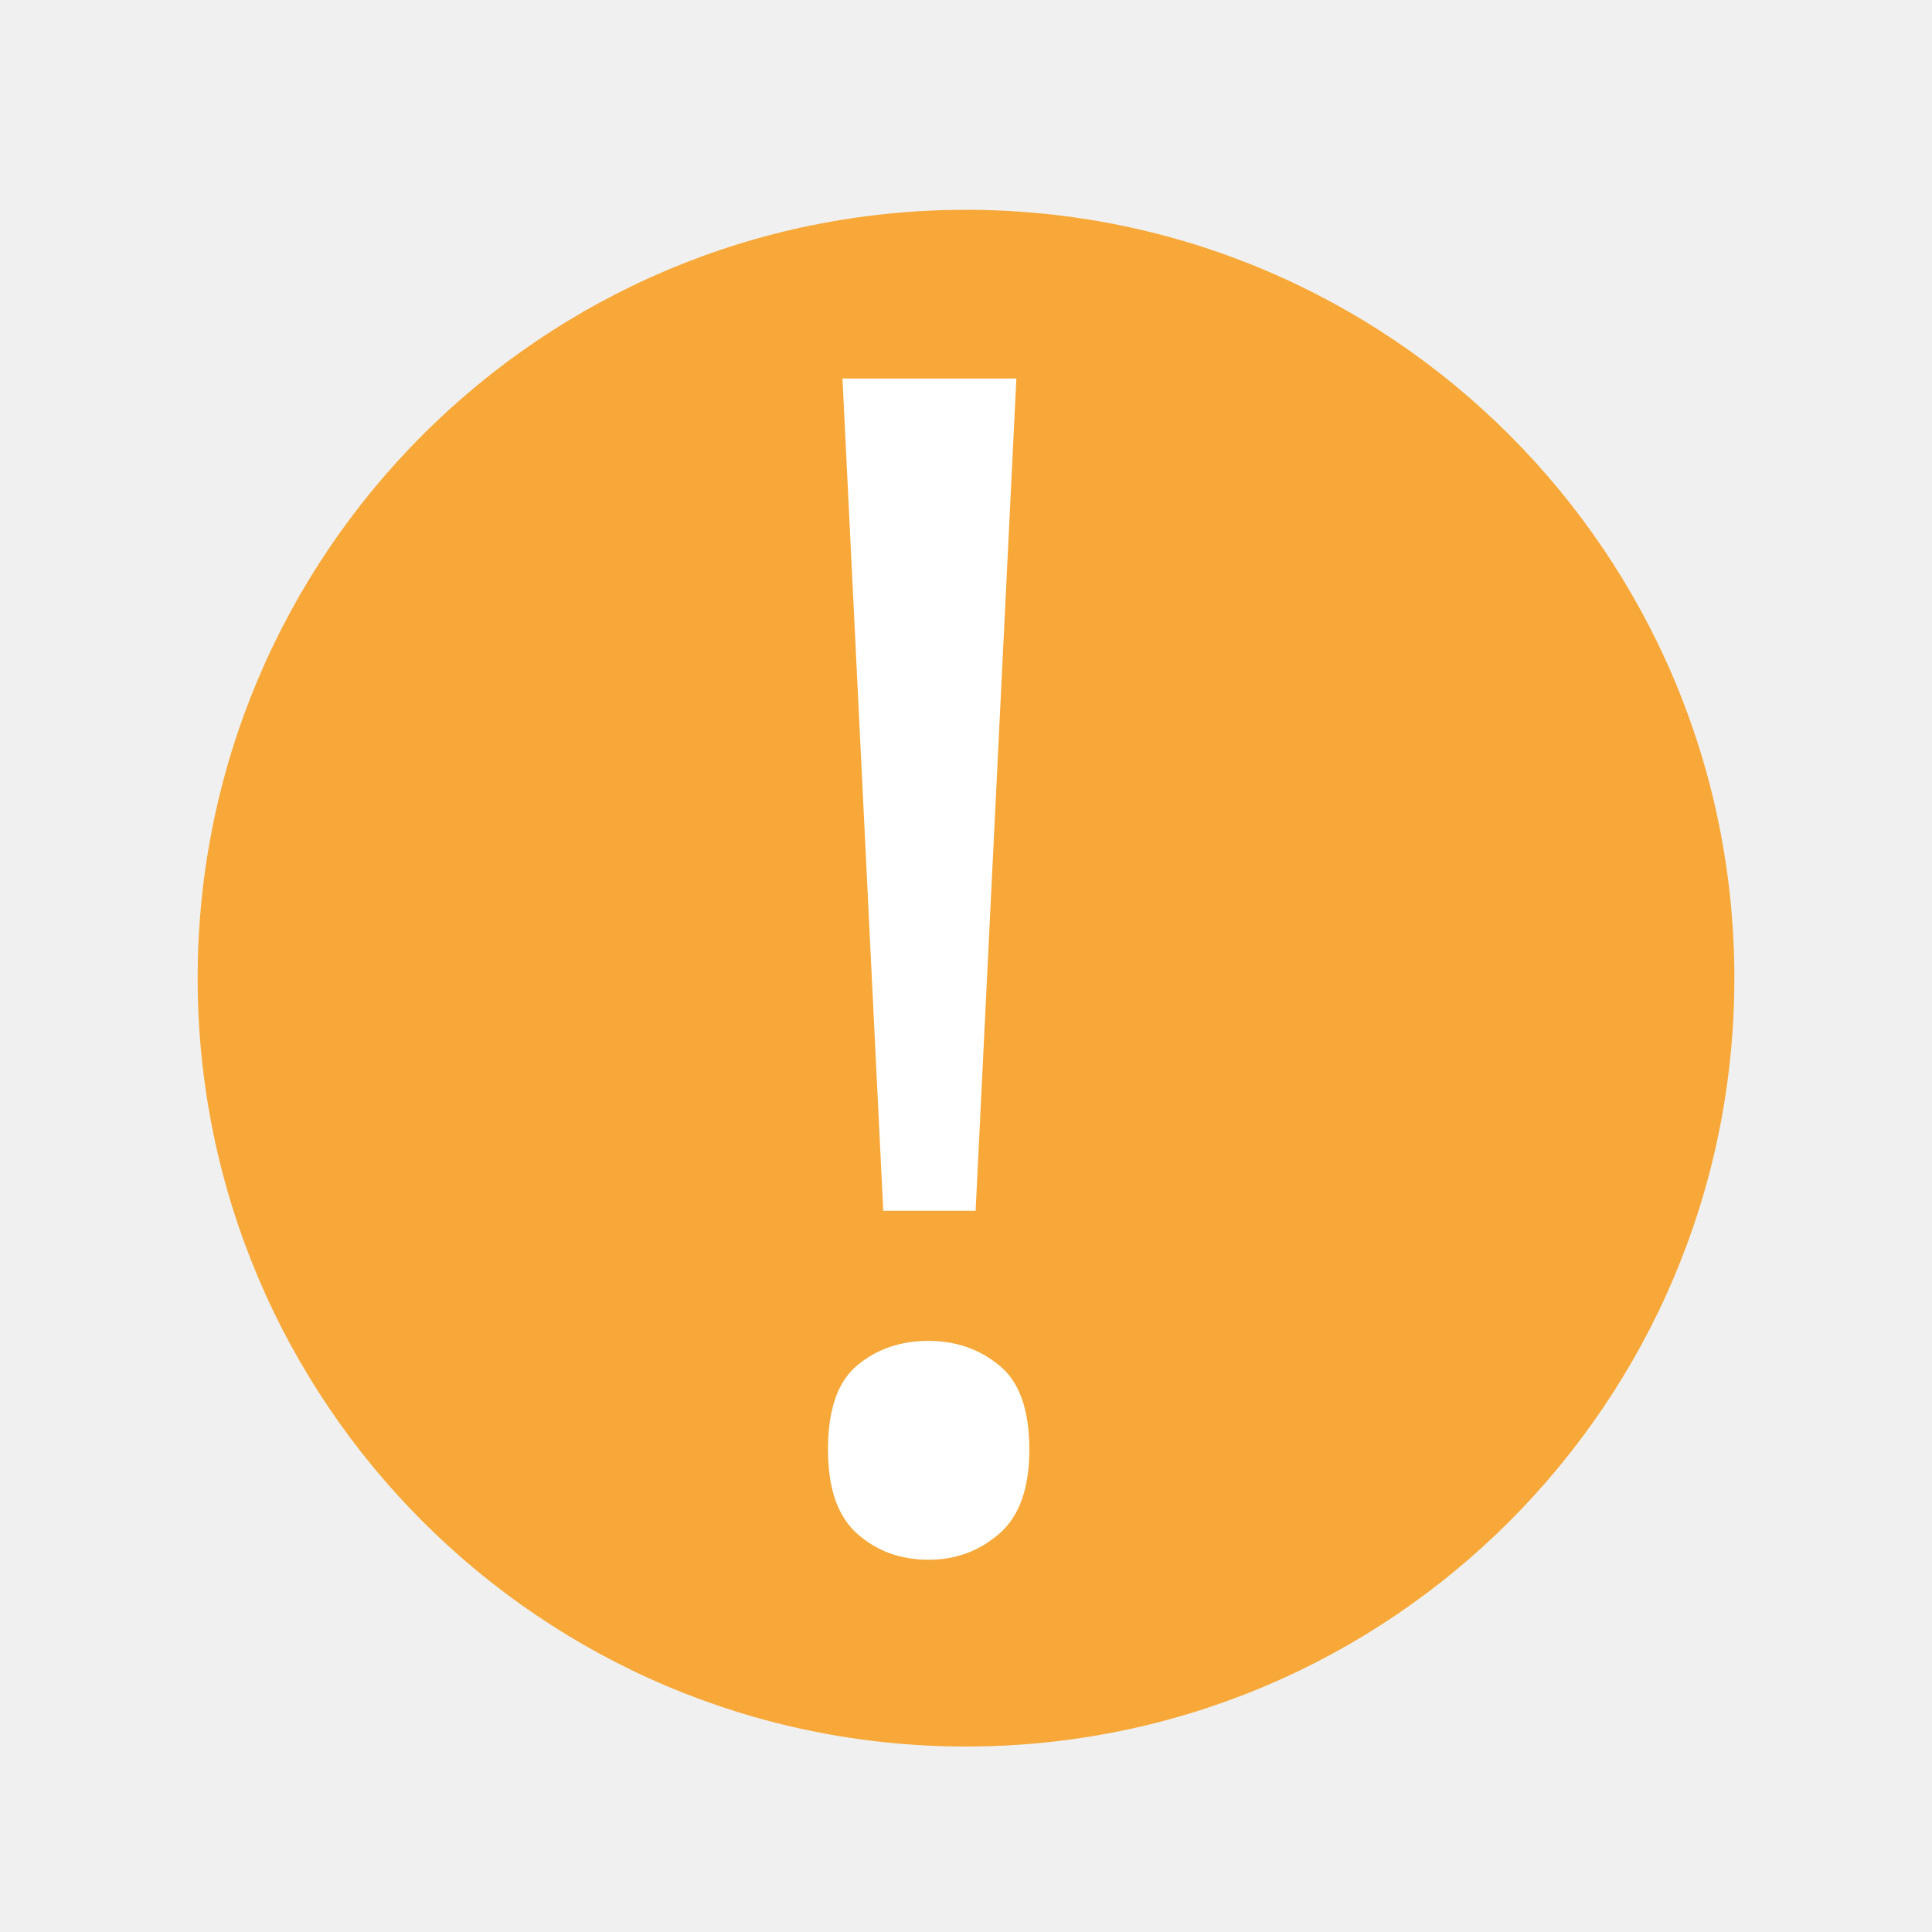
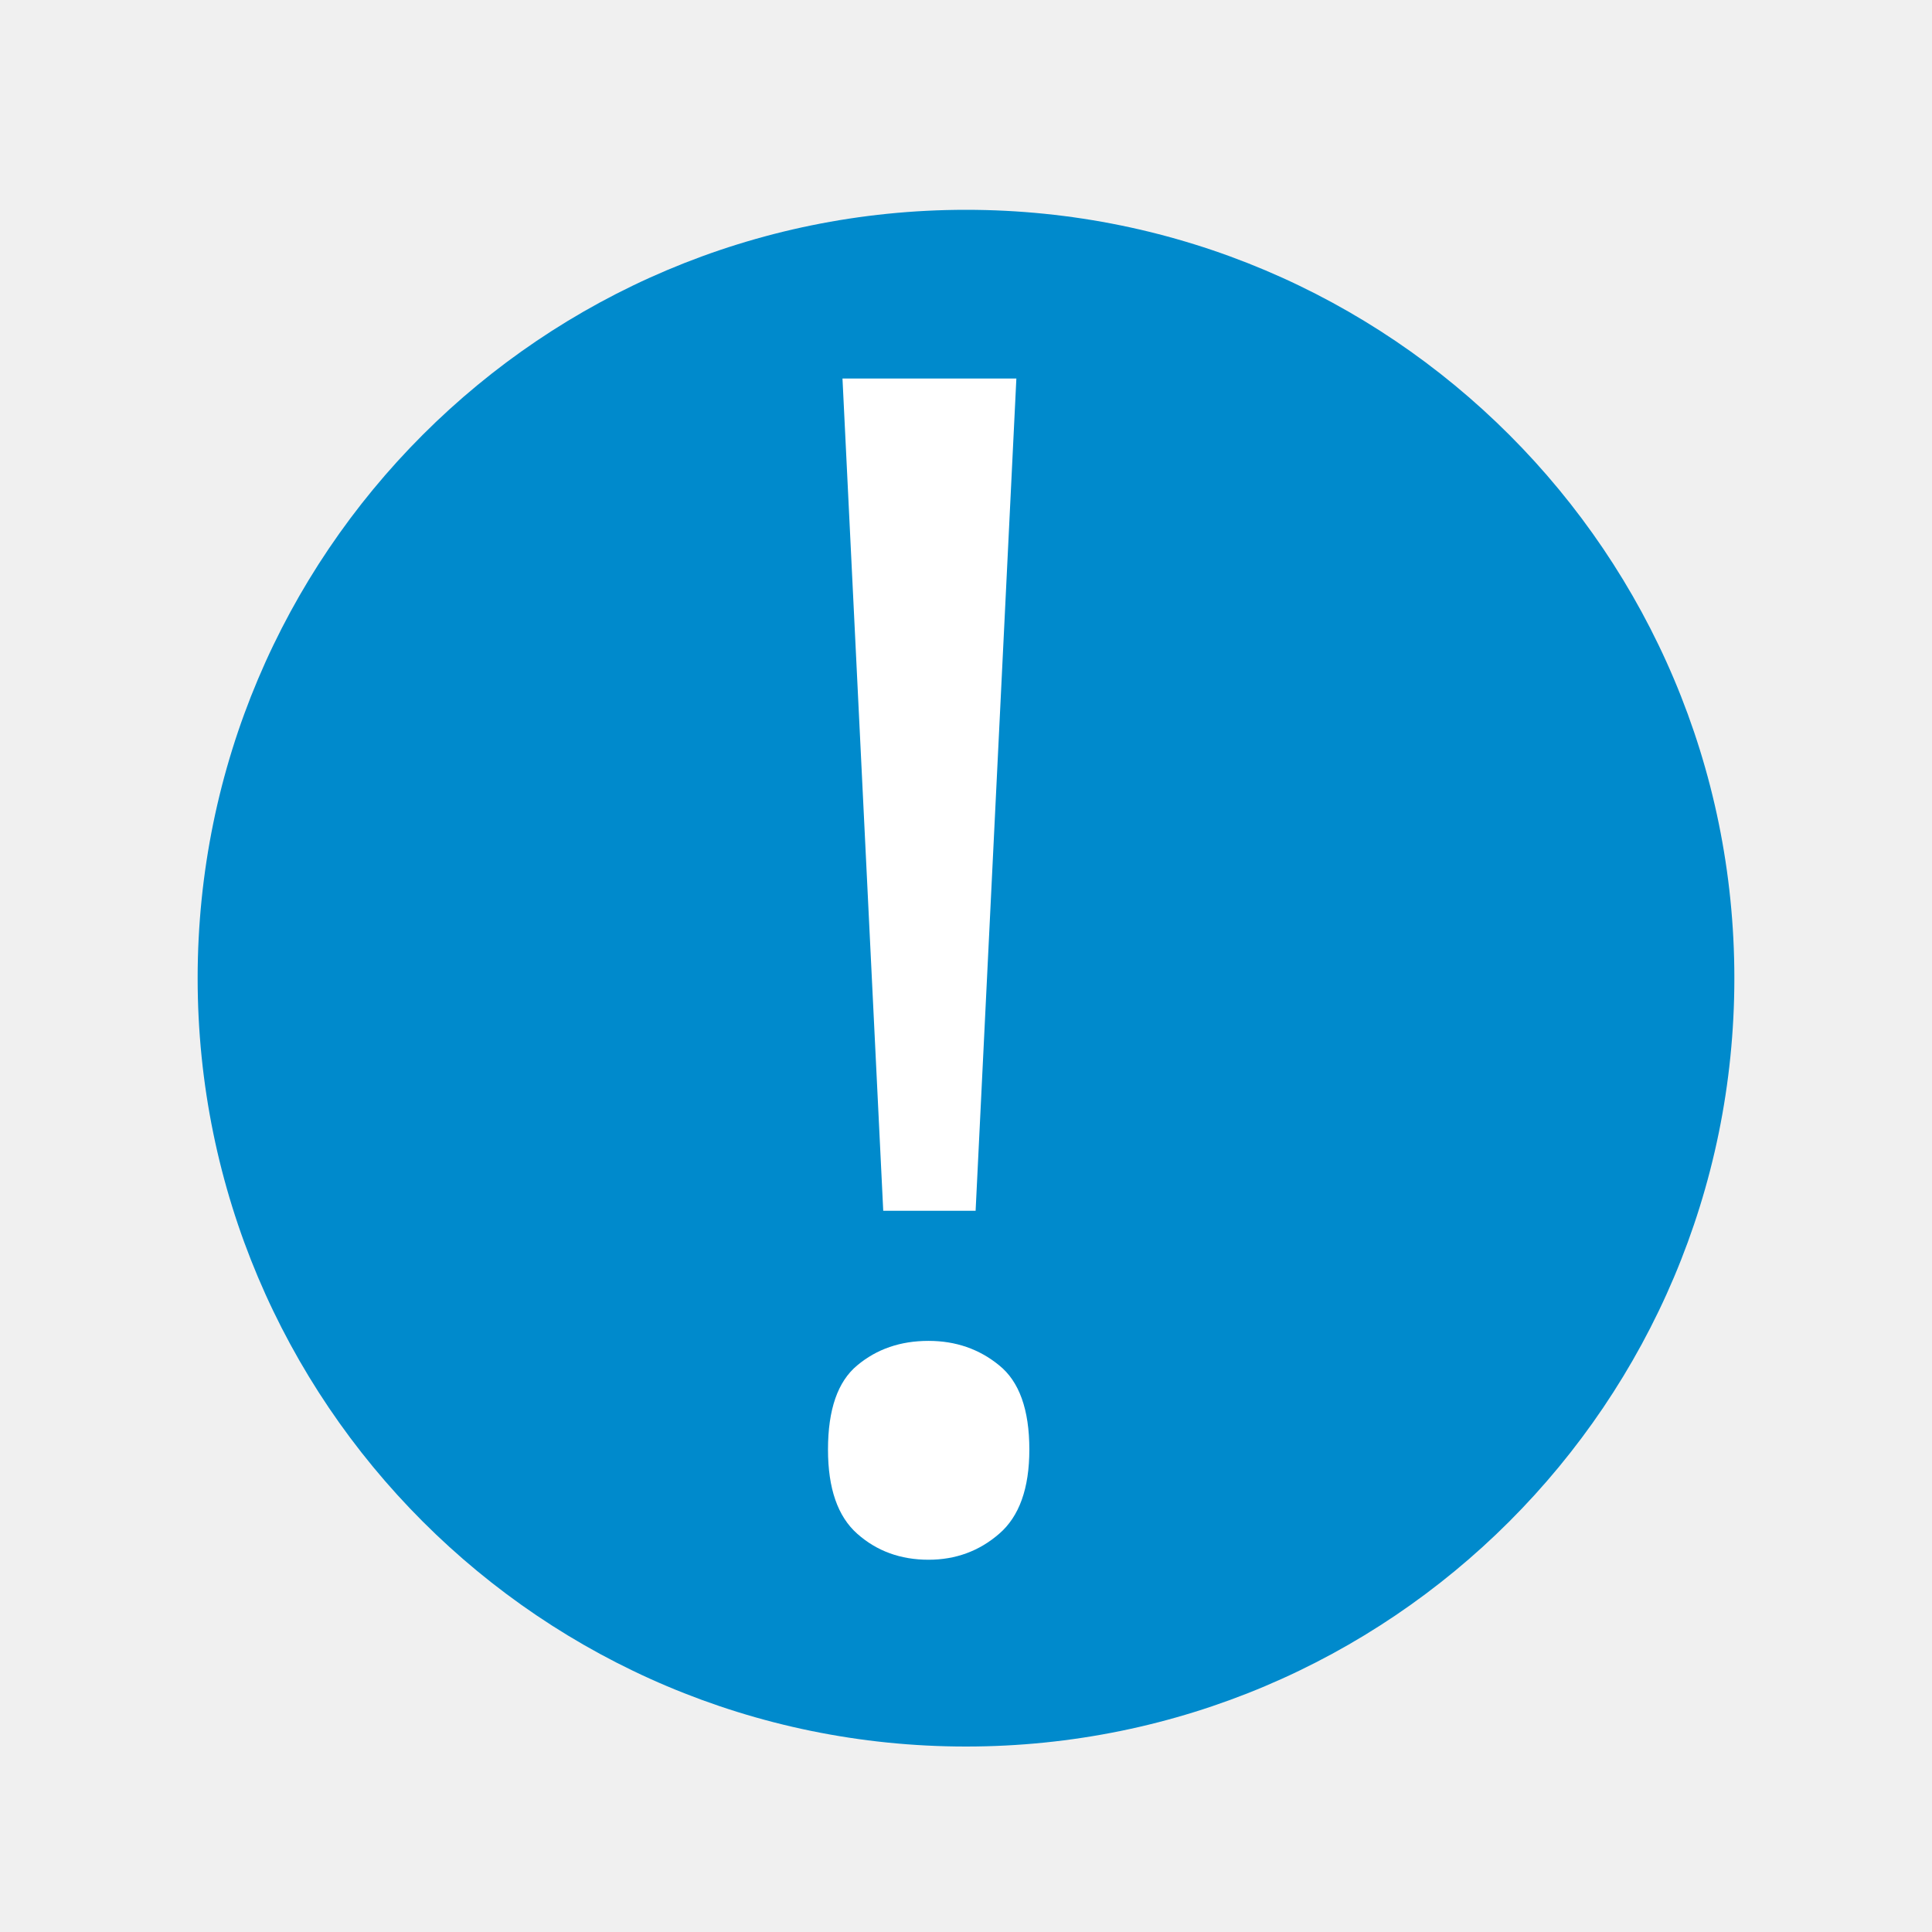
<svg xmlns="http://www.w3.org/2000/svg" id="a" viewBox="0 0 100 100">
  <defs>
-     <style>.b{fill:#fff;font-family:Geomanist-Bold, Geomanist;font-size:84px;}.c{fill:#f7a838;}</style>
+     <style>.b{fill:#fff;font-family:Geomanist-Bold, Geomanist;font-size:84px;}.c{fill:#008acc;}</style>
  </defs>
  <circle class="c" cx="50" cy="50.63" r="39.77" />
  <text class="b" transform="translate(36.81 79.56)">
    <tspan x="0" y="0">!</tspan>
  </text>
</svg>
